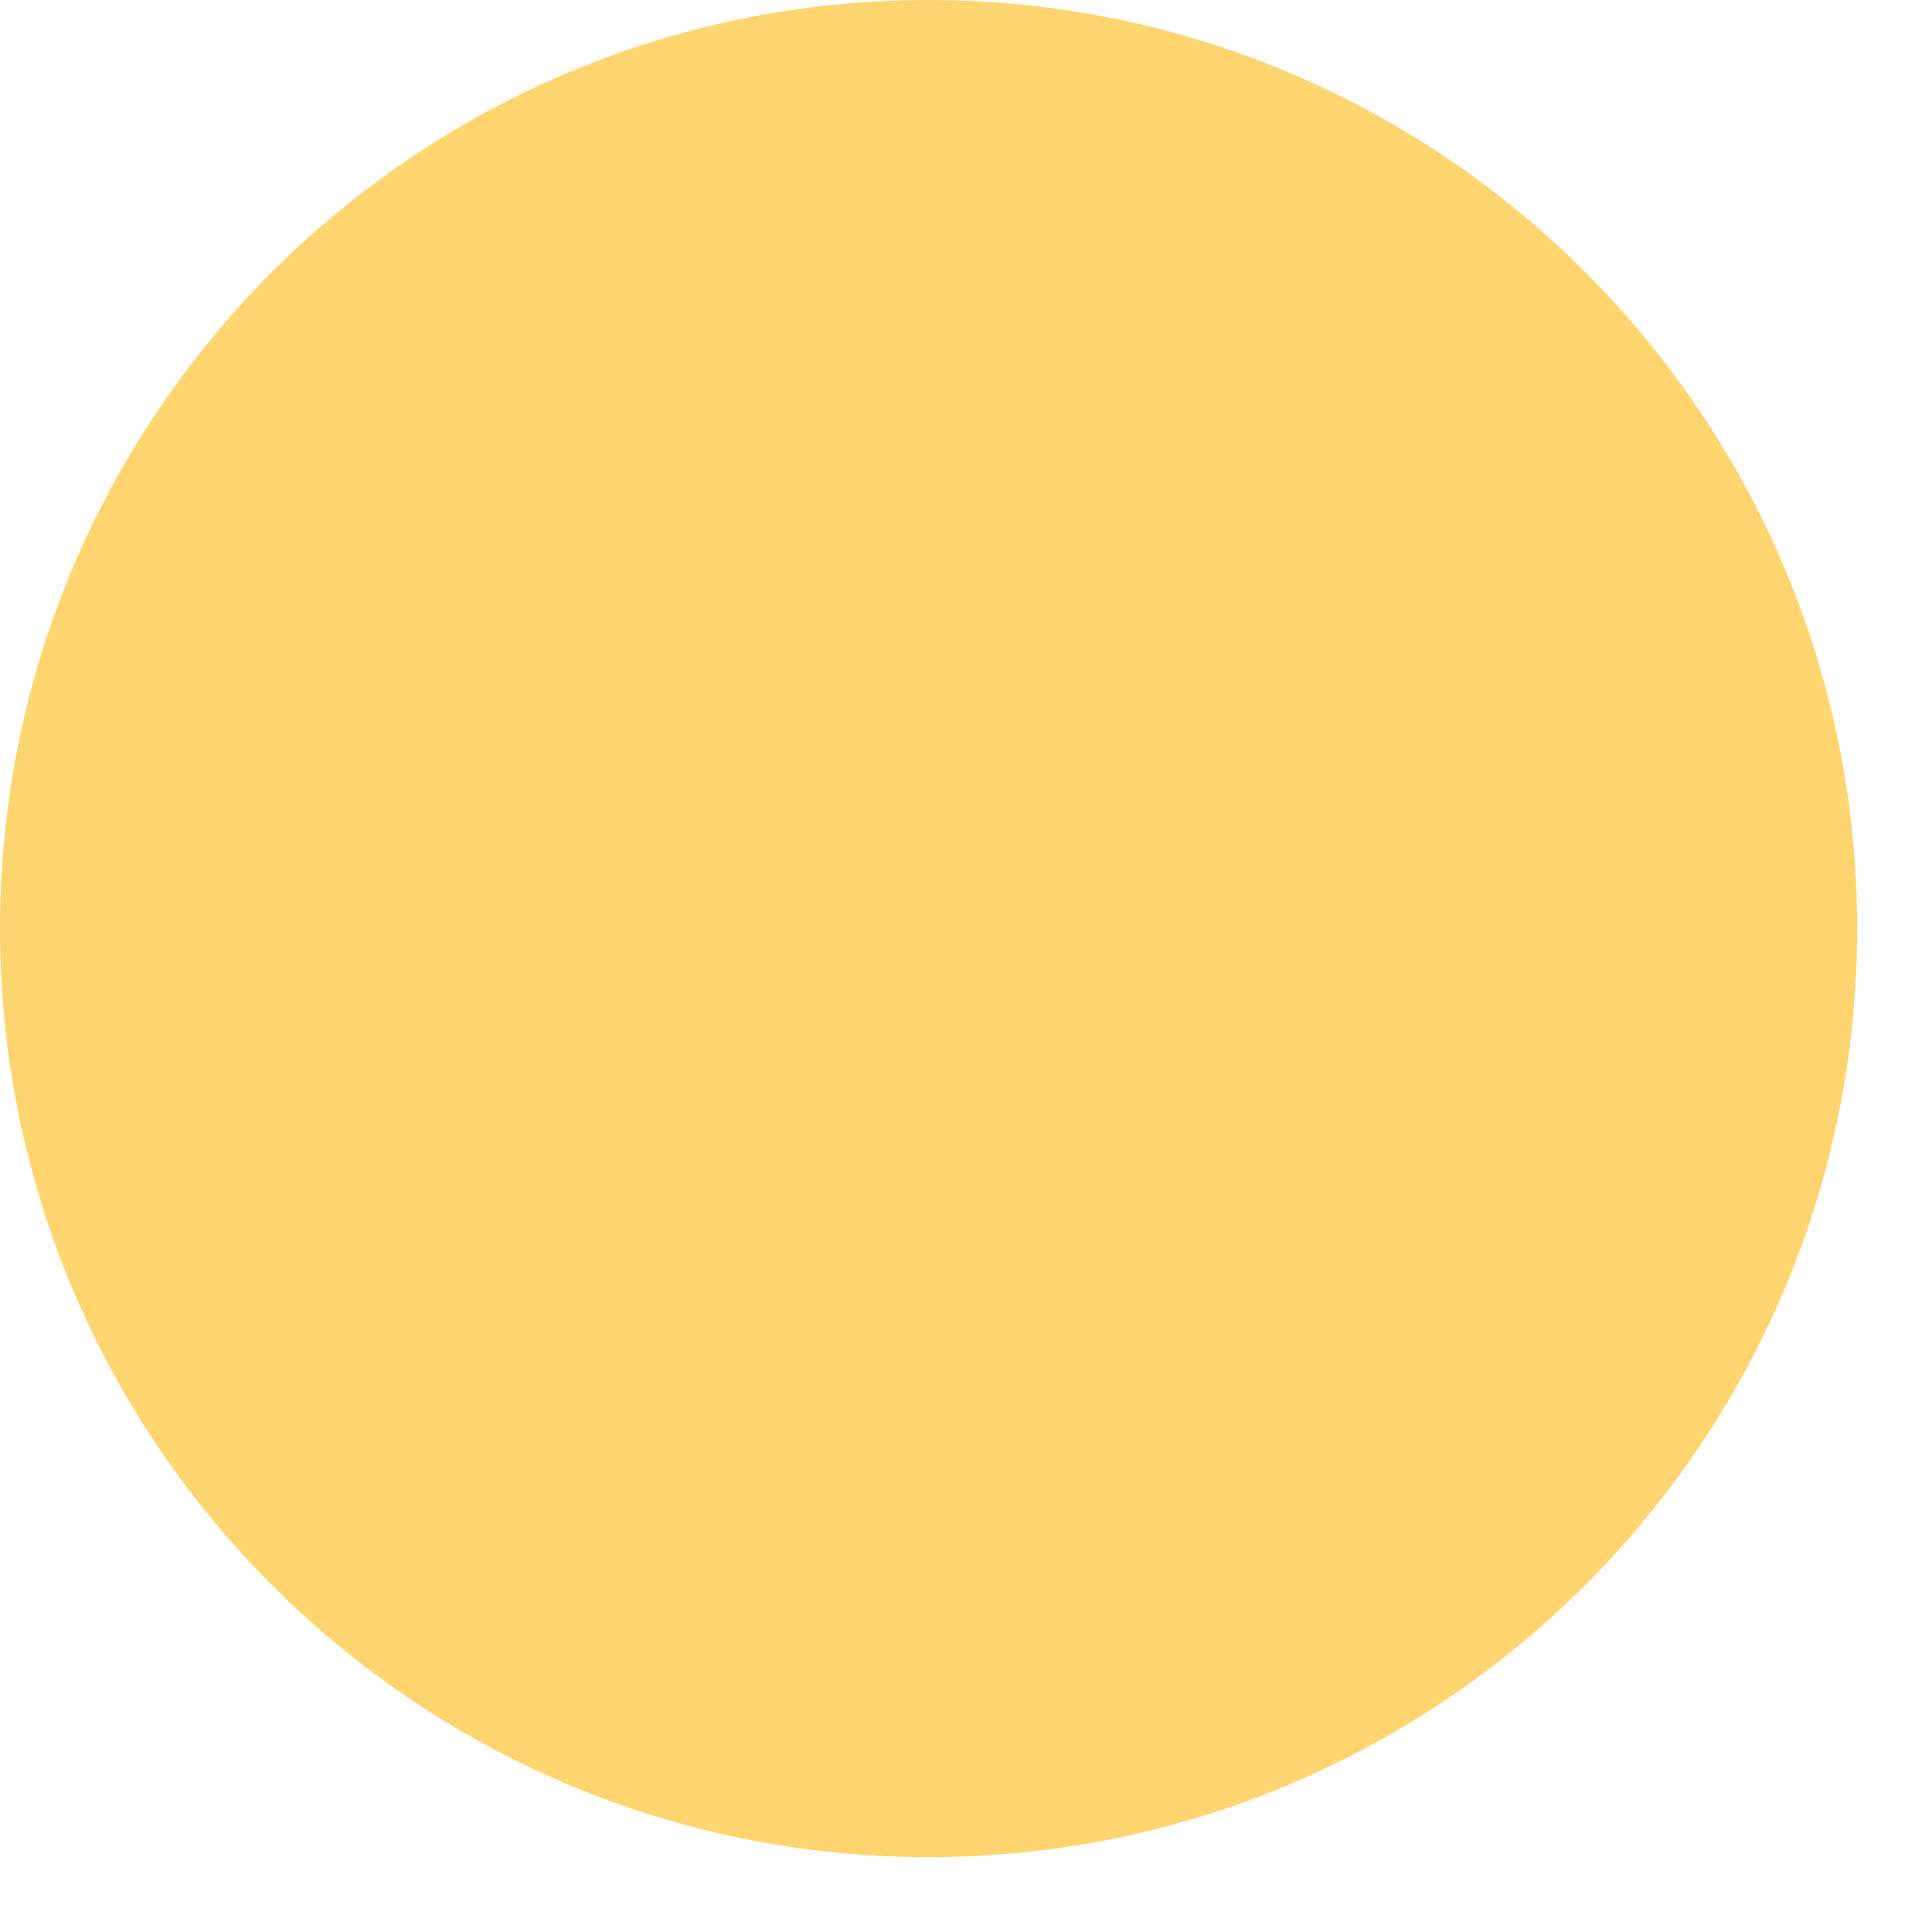
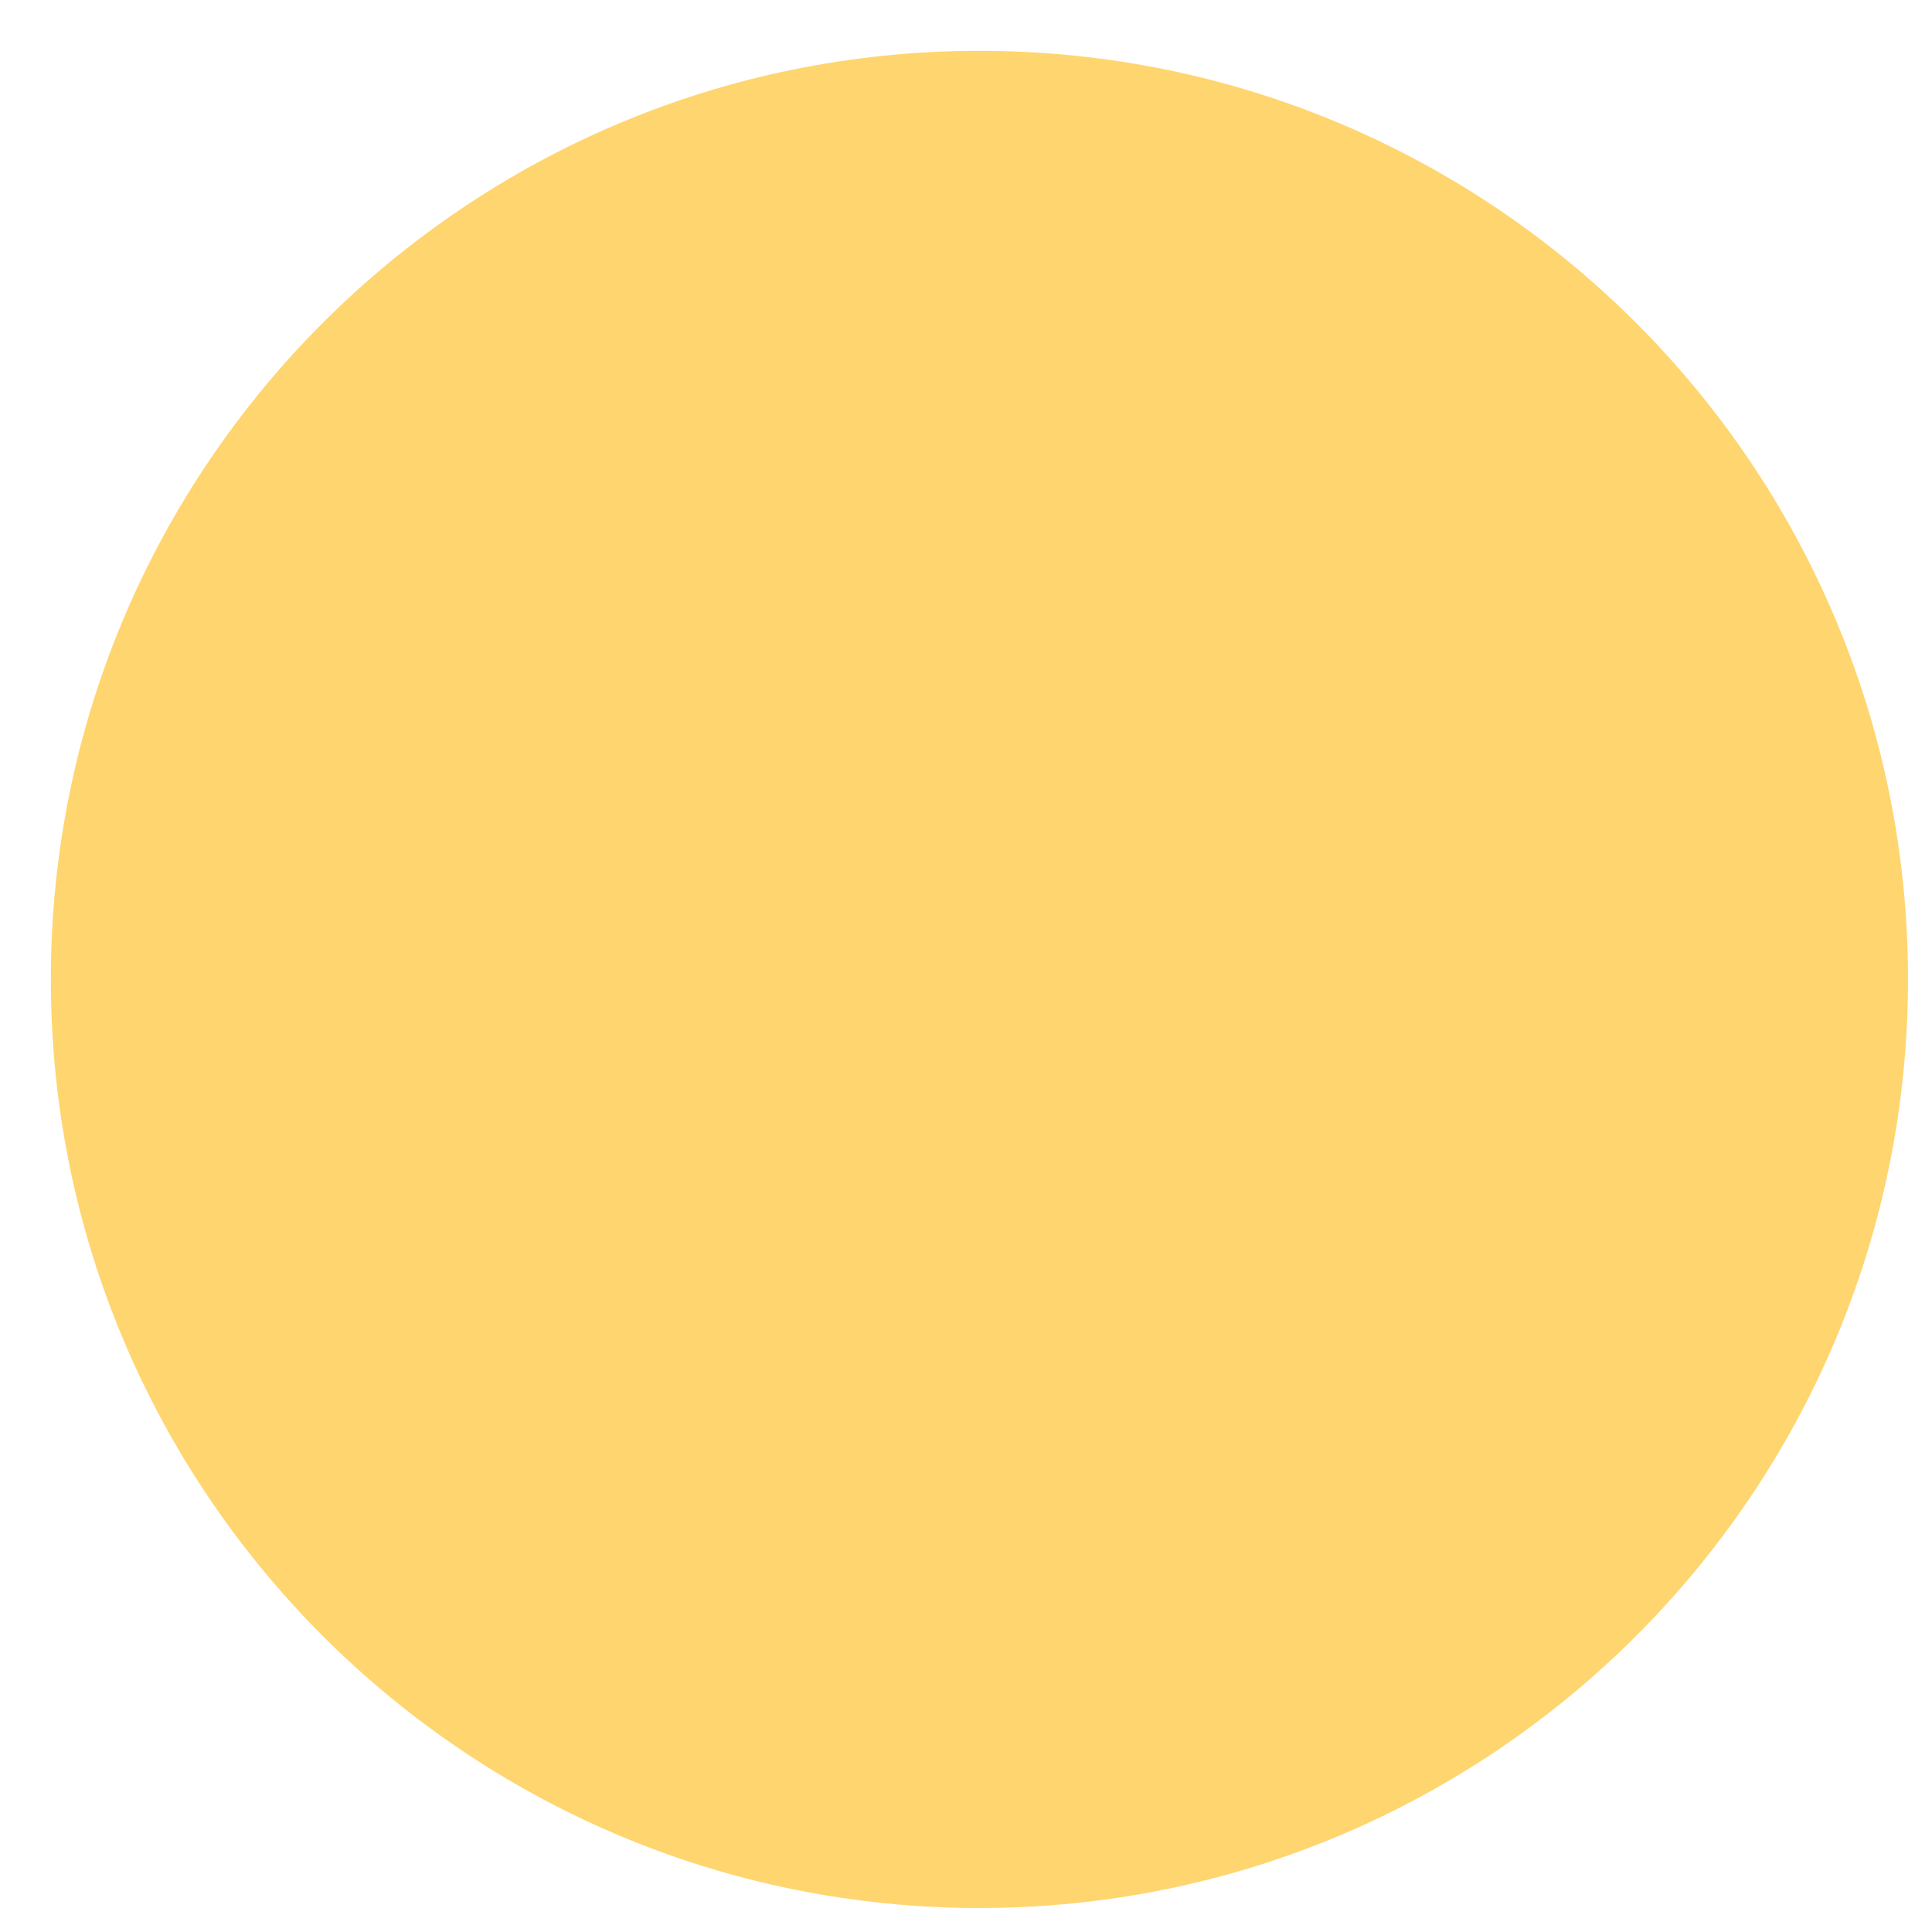
- <svg xmlns="http://www.w3.org/2000/svg" width="current" height="current" viewBox="0 0 19 19" fill="none">
-   <path d="M17.764 9.132C17.764 13.899 13.899 17.764 9.132 17.764C4.365 17.764 0.5 13.899 0.5 9.132C0.5 4.365 4.365 0.5 9.132 0.5C13.899 0.5 17.764 4.365 17.764 9.132Z" fill="#FFD56F" stroke="#FFD56F" />
+ <svg xmlns="http://www.w3.org/2000/svg" width="19" height="19" viewBox="0 0 19 19" fill="none">
+   <path d="M9.632 18.264C14.399 18.264 18.264 14.399 18.264 9.632C18.264 4.865 14.399 1 9.632 1C4.865 1 1 4.865 1 9.632C1 14.399 4.865 18.264 9.632 18.264Z" fill="#FFD56F" stroke="#FFD56F" />
</svg>
